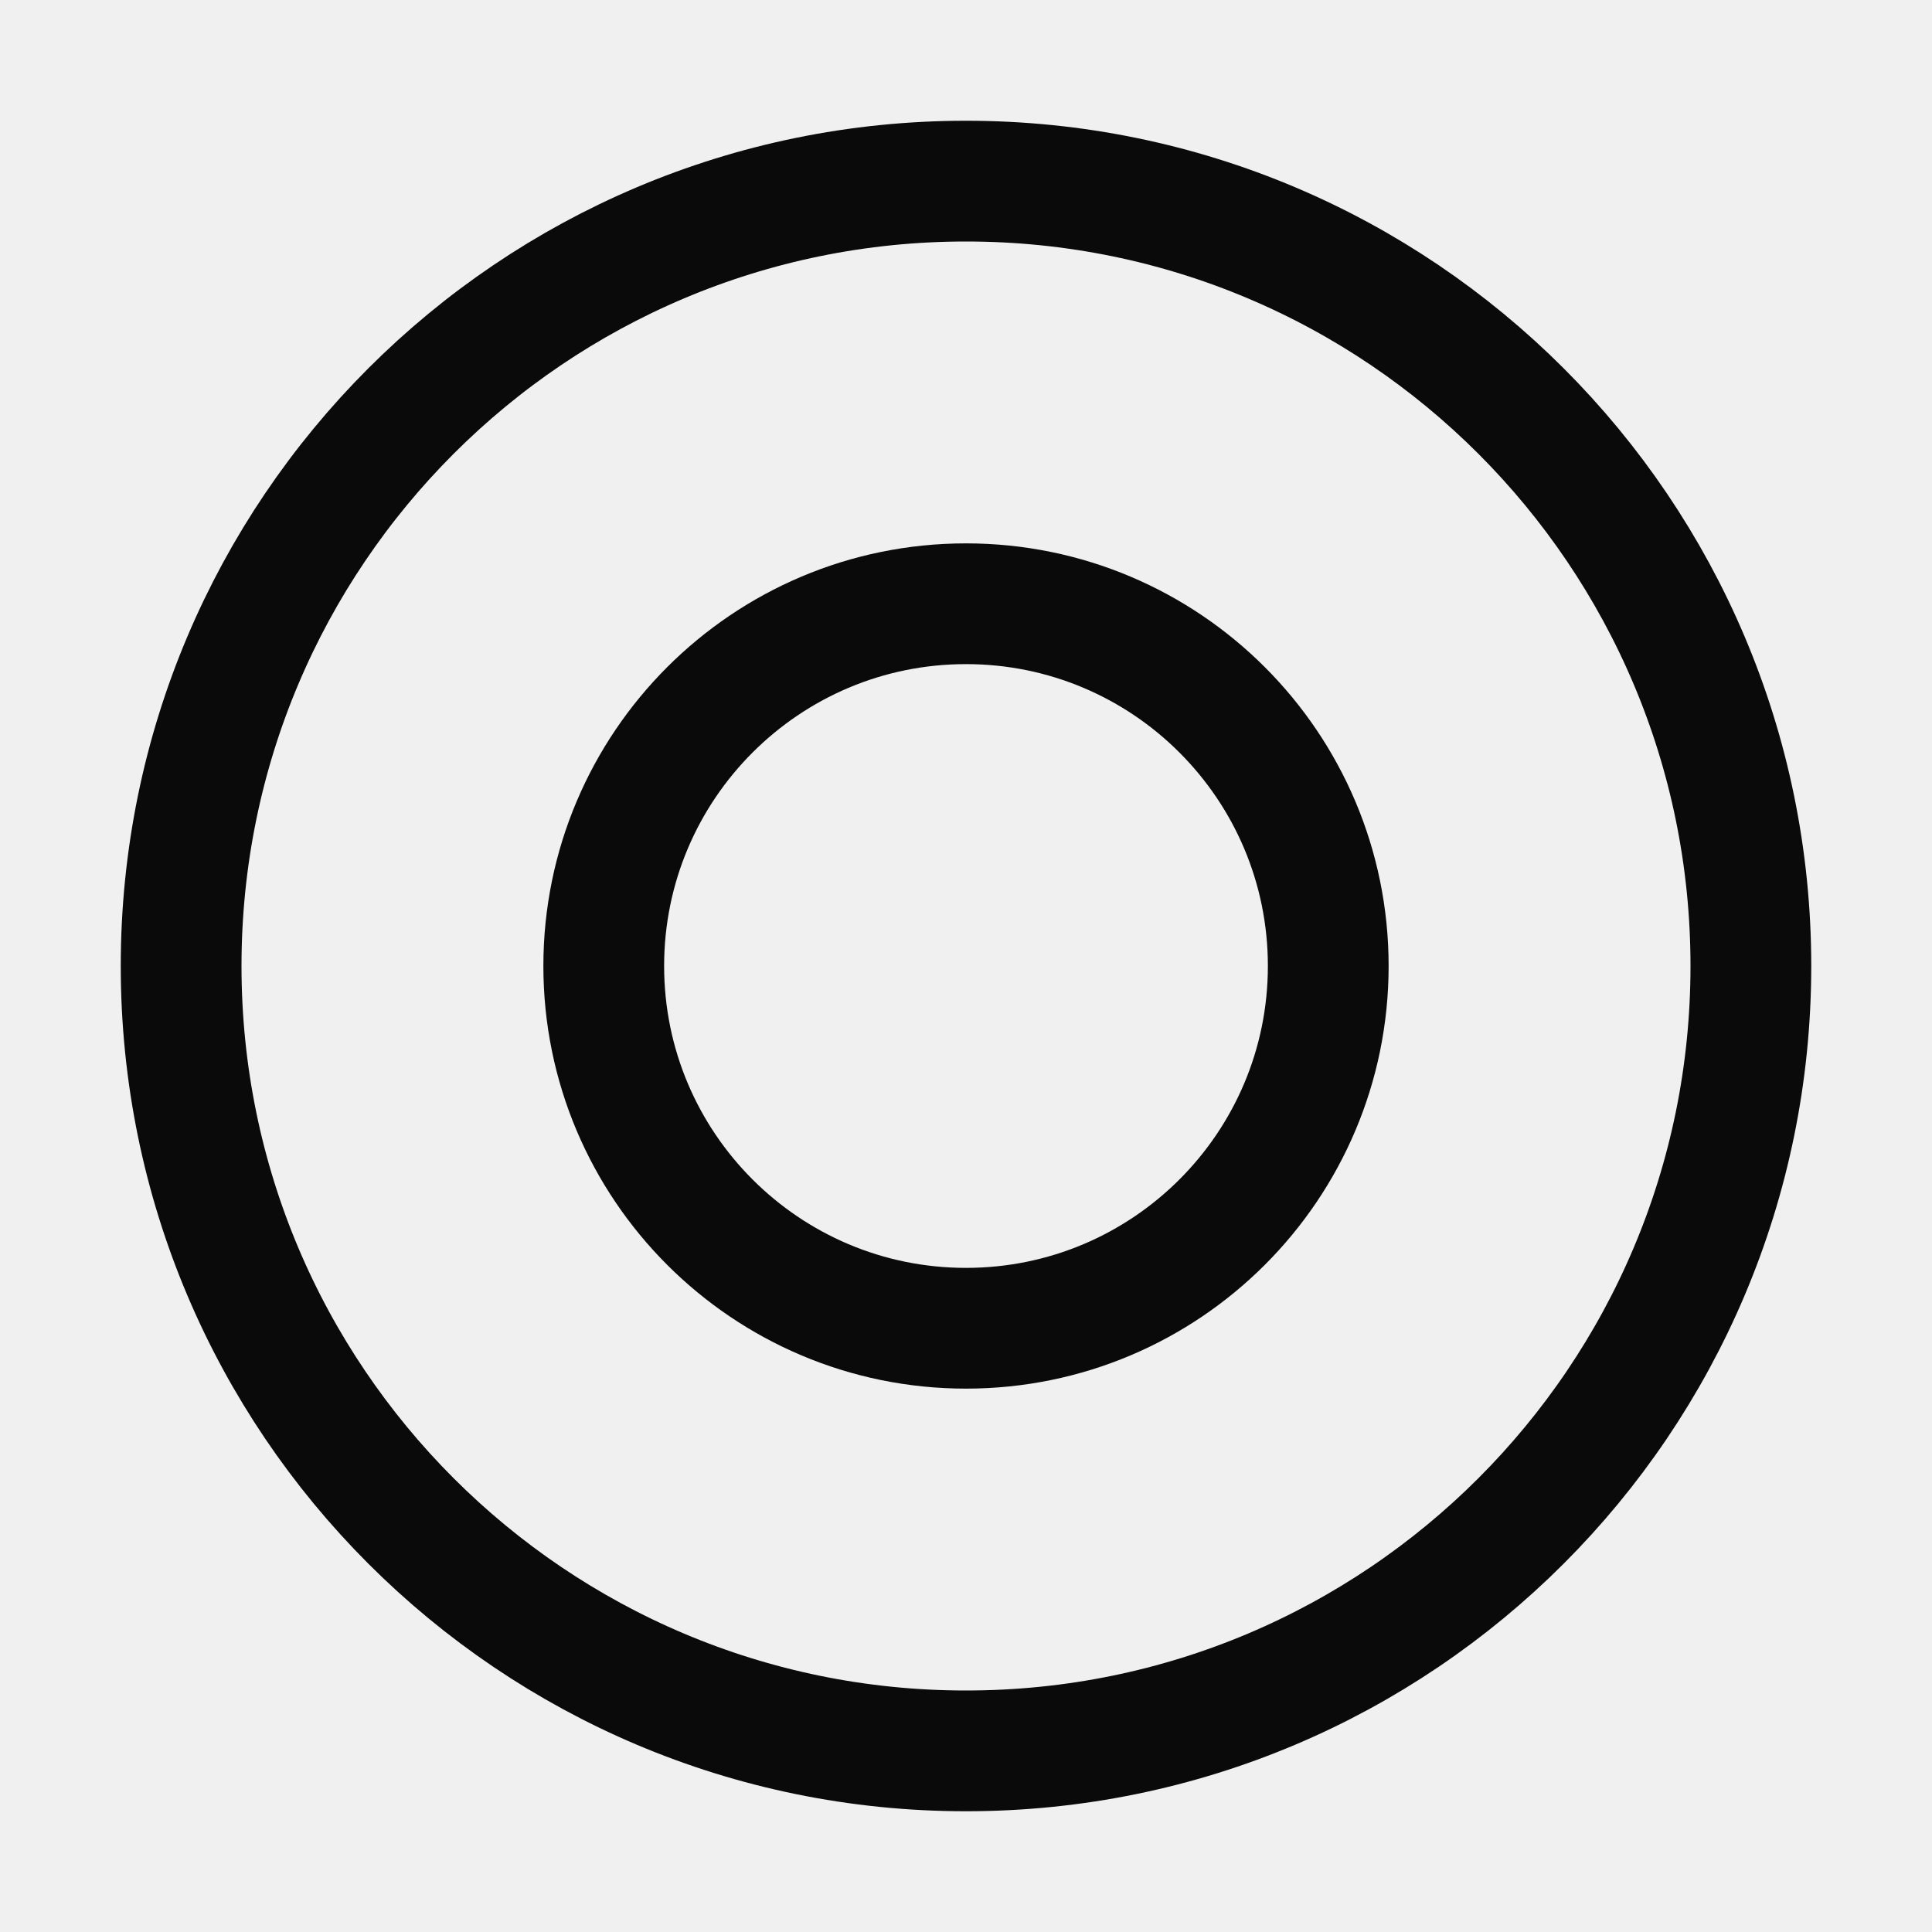
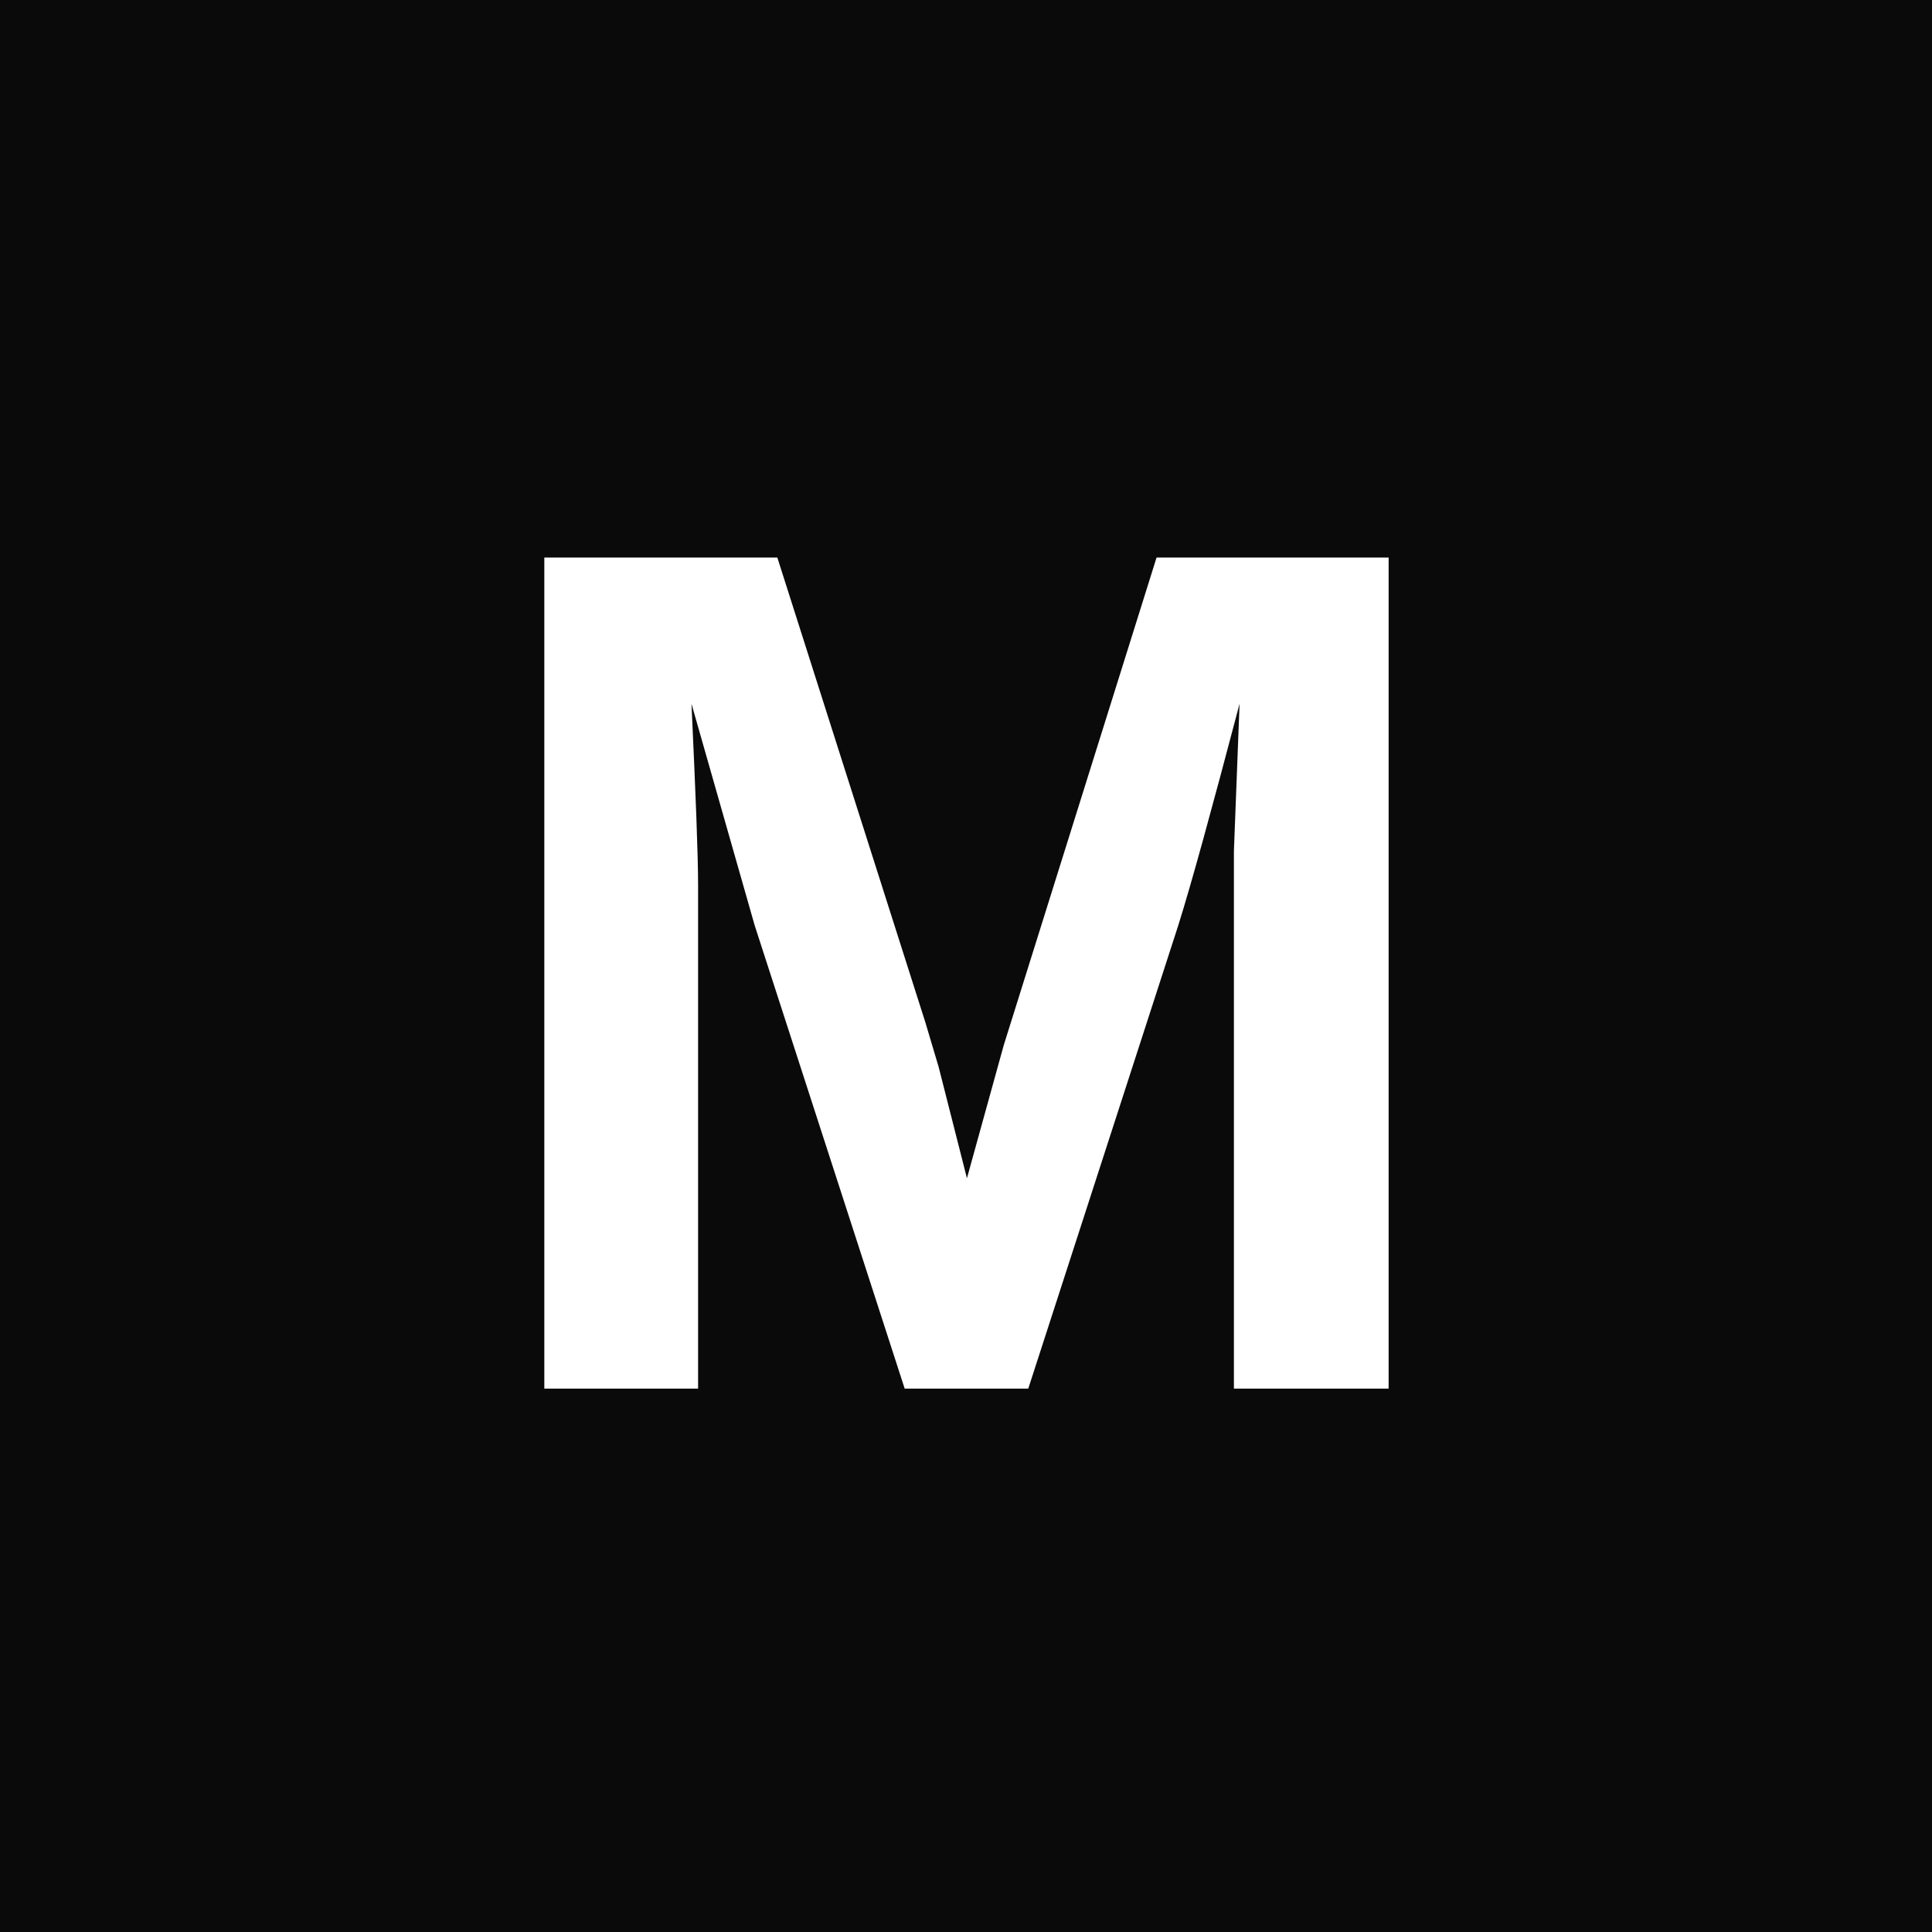
<svg xmlns="http://www.w3.org/2000/svg" viewBox="0 0 32 32">
-   <circle cx="16" cy="16" r="13" fill="none" stroke="#0a0a0a" stroke-width="2" />
-   <circle cx="16" cy="16" r="6" fill="none" stroke="#0a0a0a" stroke-width="2" />
+   <rect width="32" height="32" fill="#0a0a0a" />
+   <text x="16" y="23" text-anchor="middle" font-family="Satoshi, -apple-system, Arial, sans-serif" font-weight="700" font-size="20" fill="#ffffff" letter-spacing="-1">M</text>
</svg>
